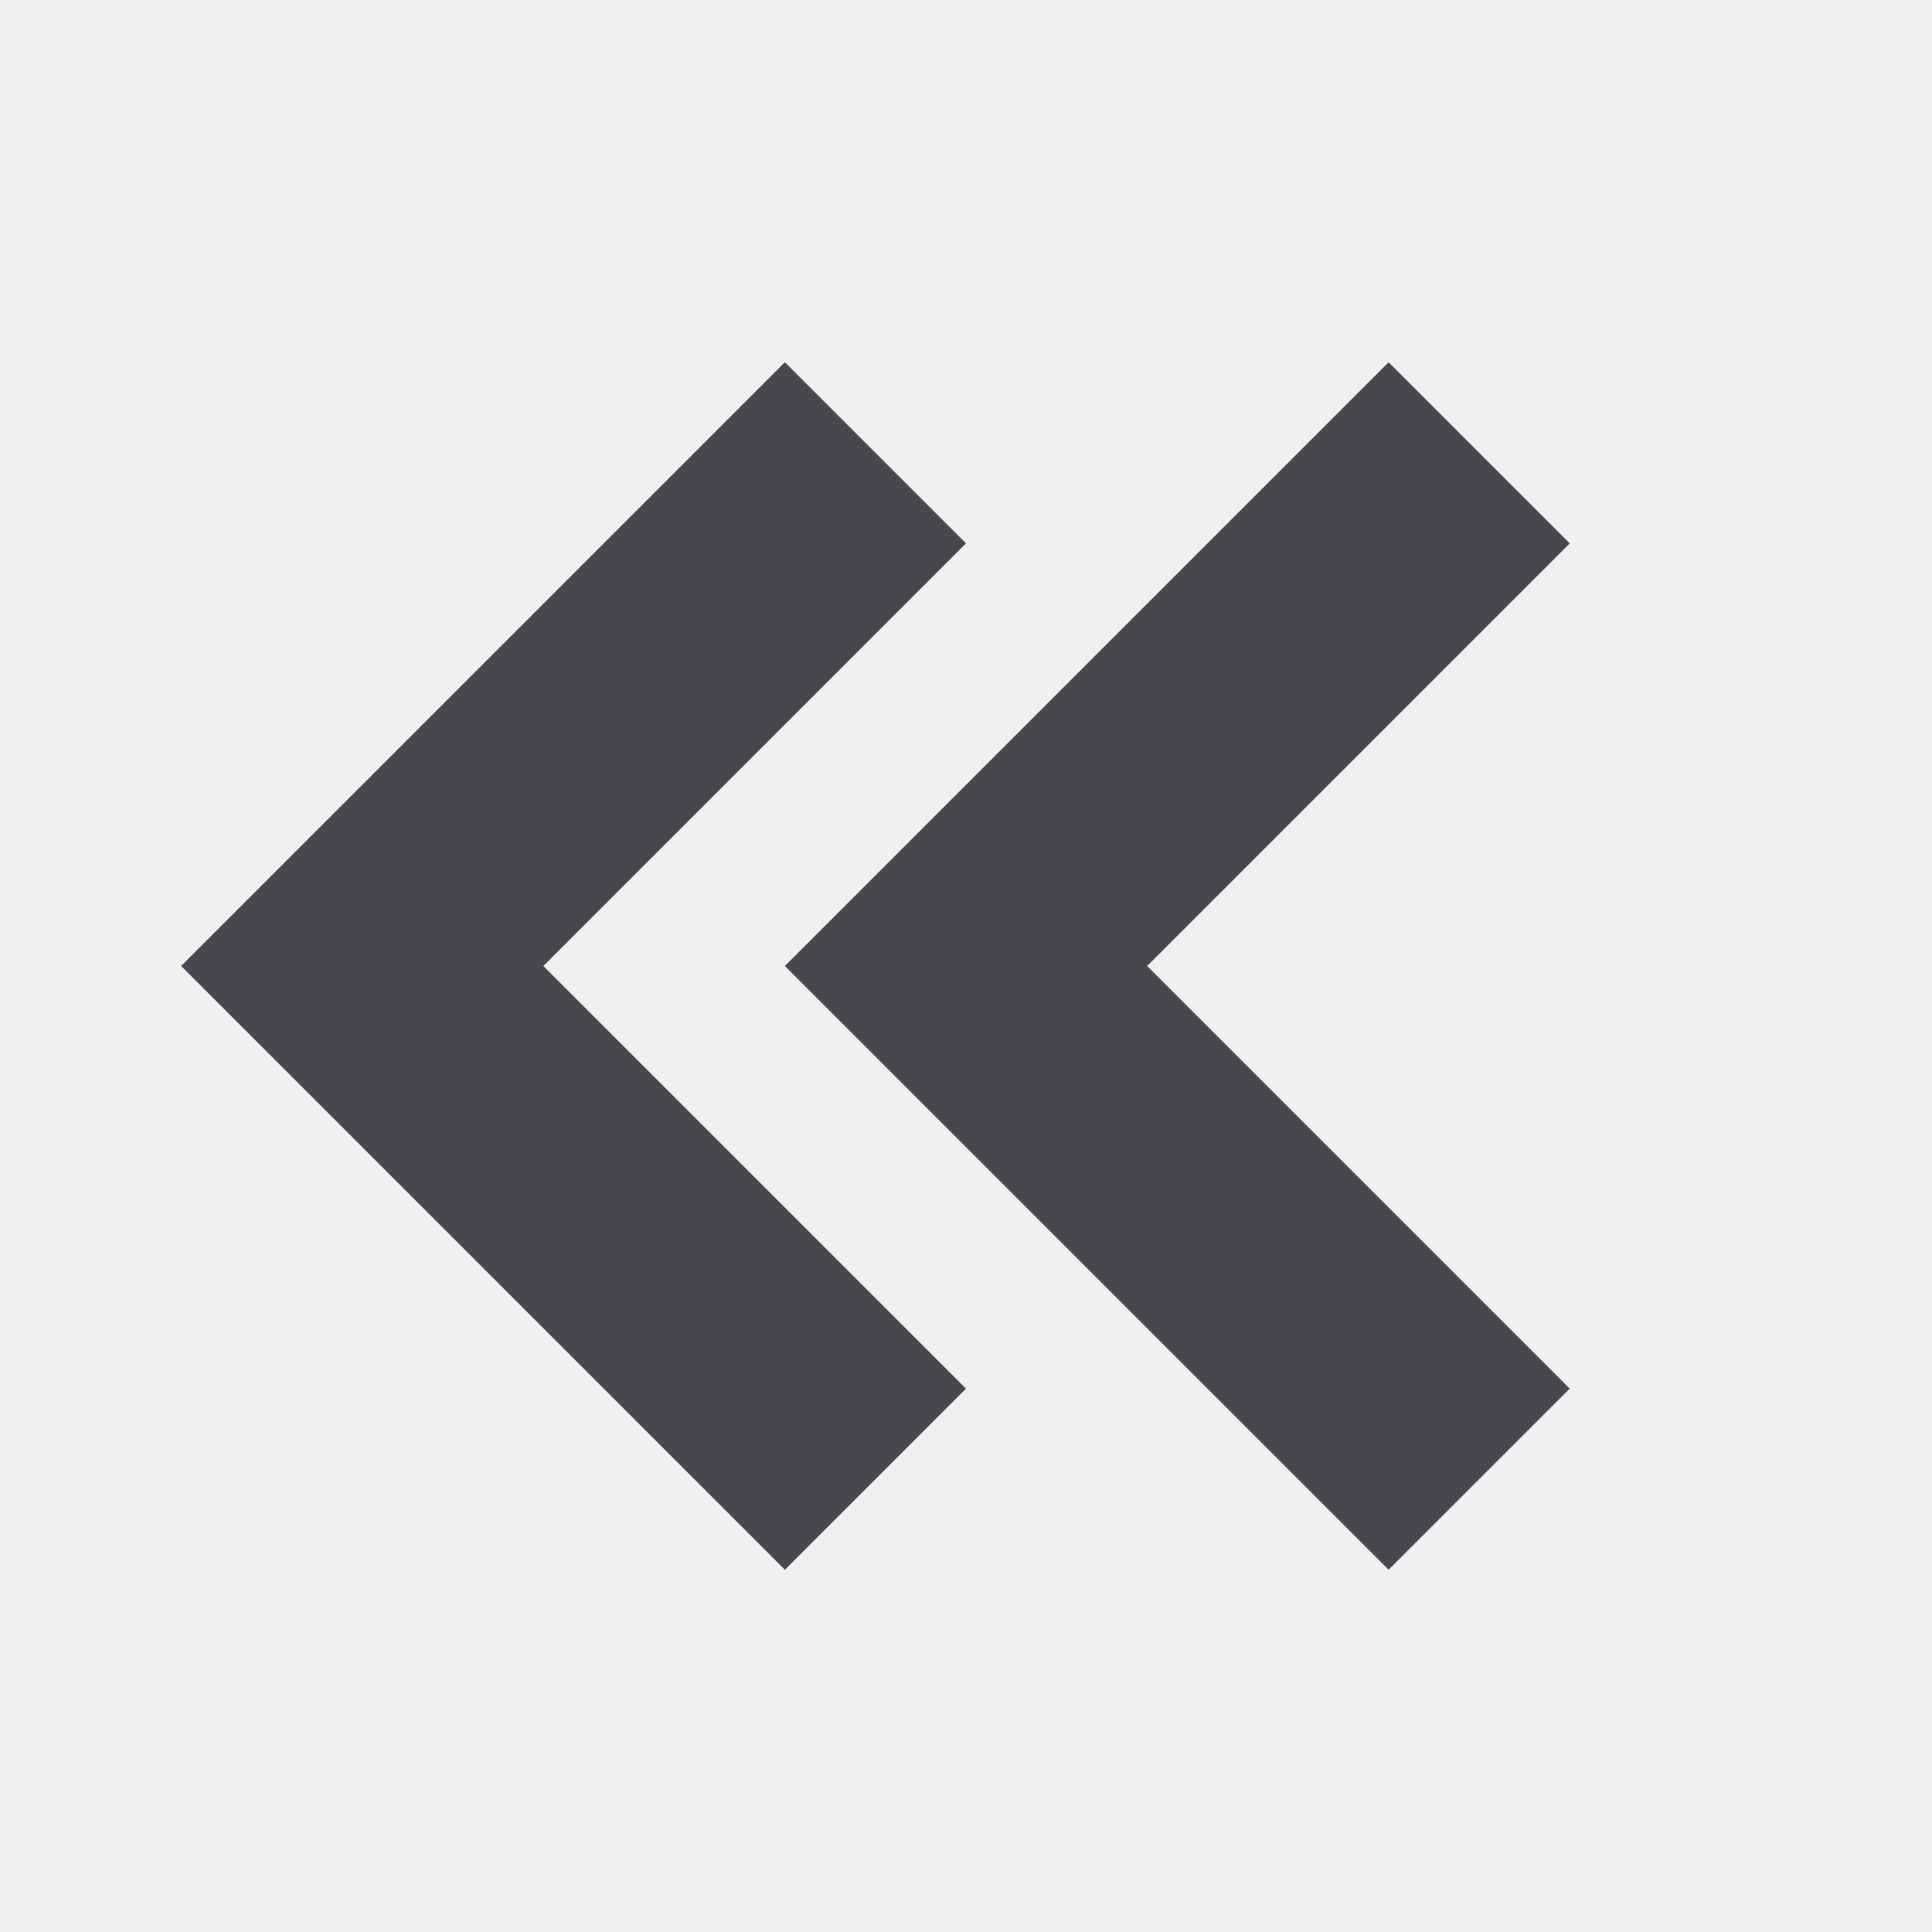
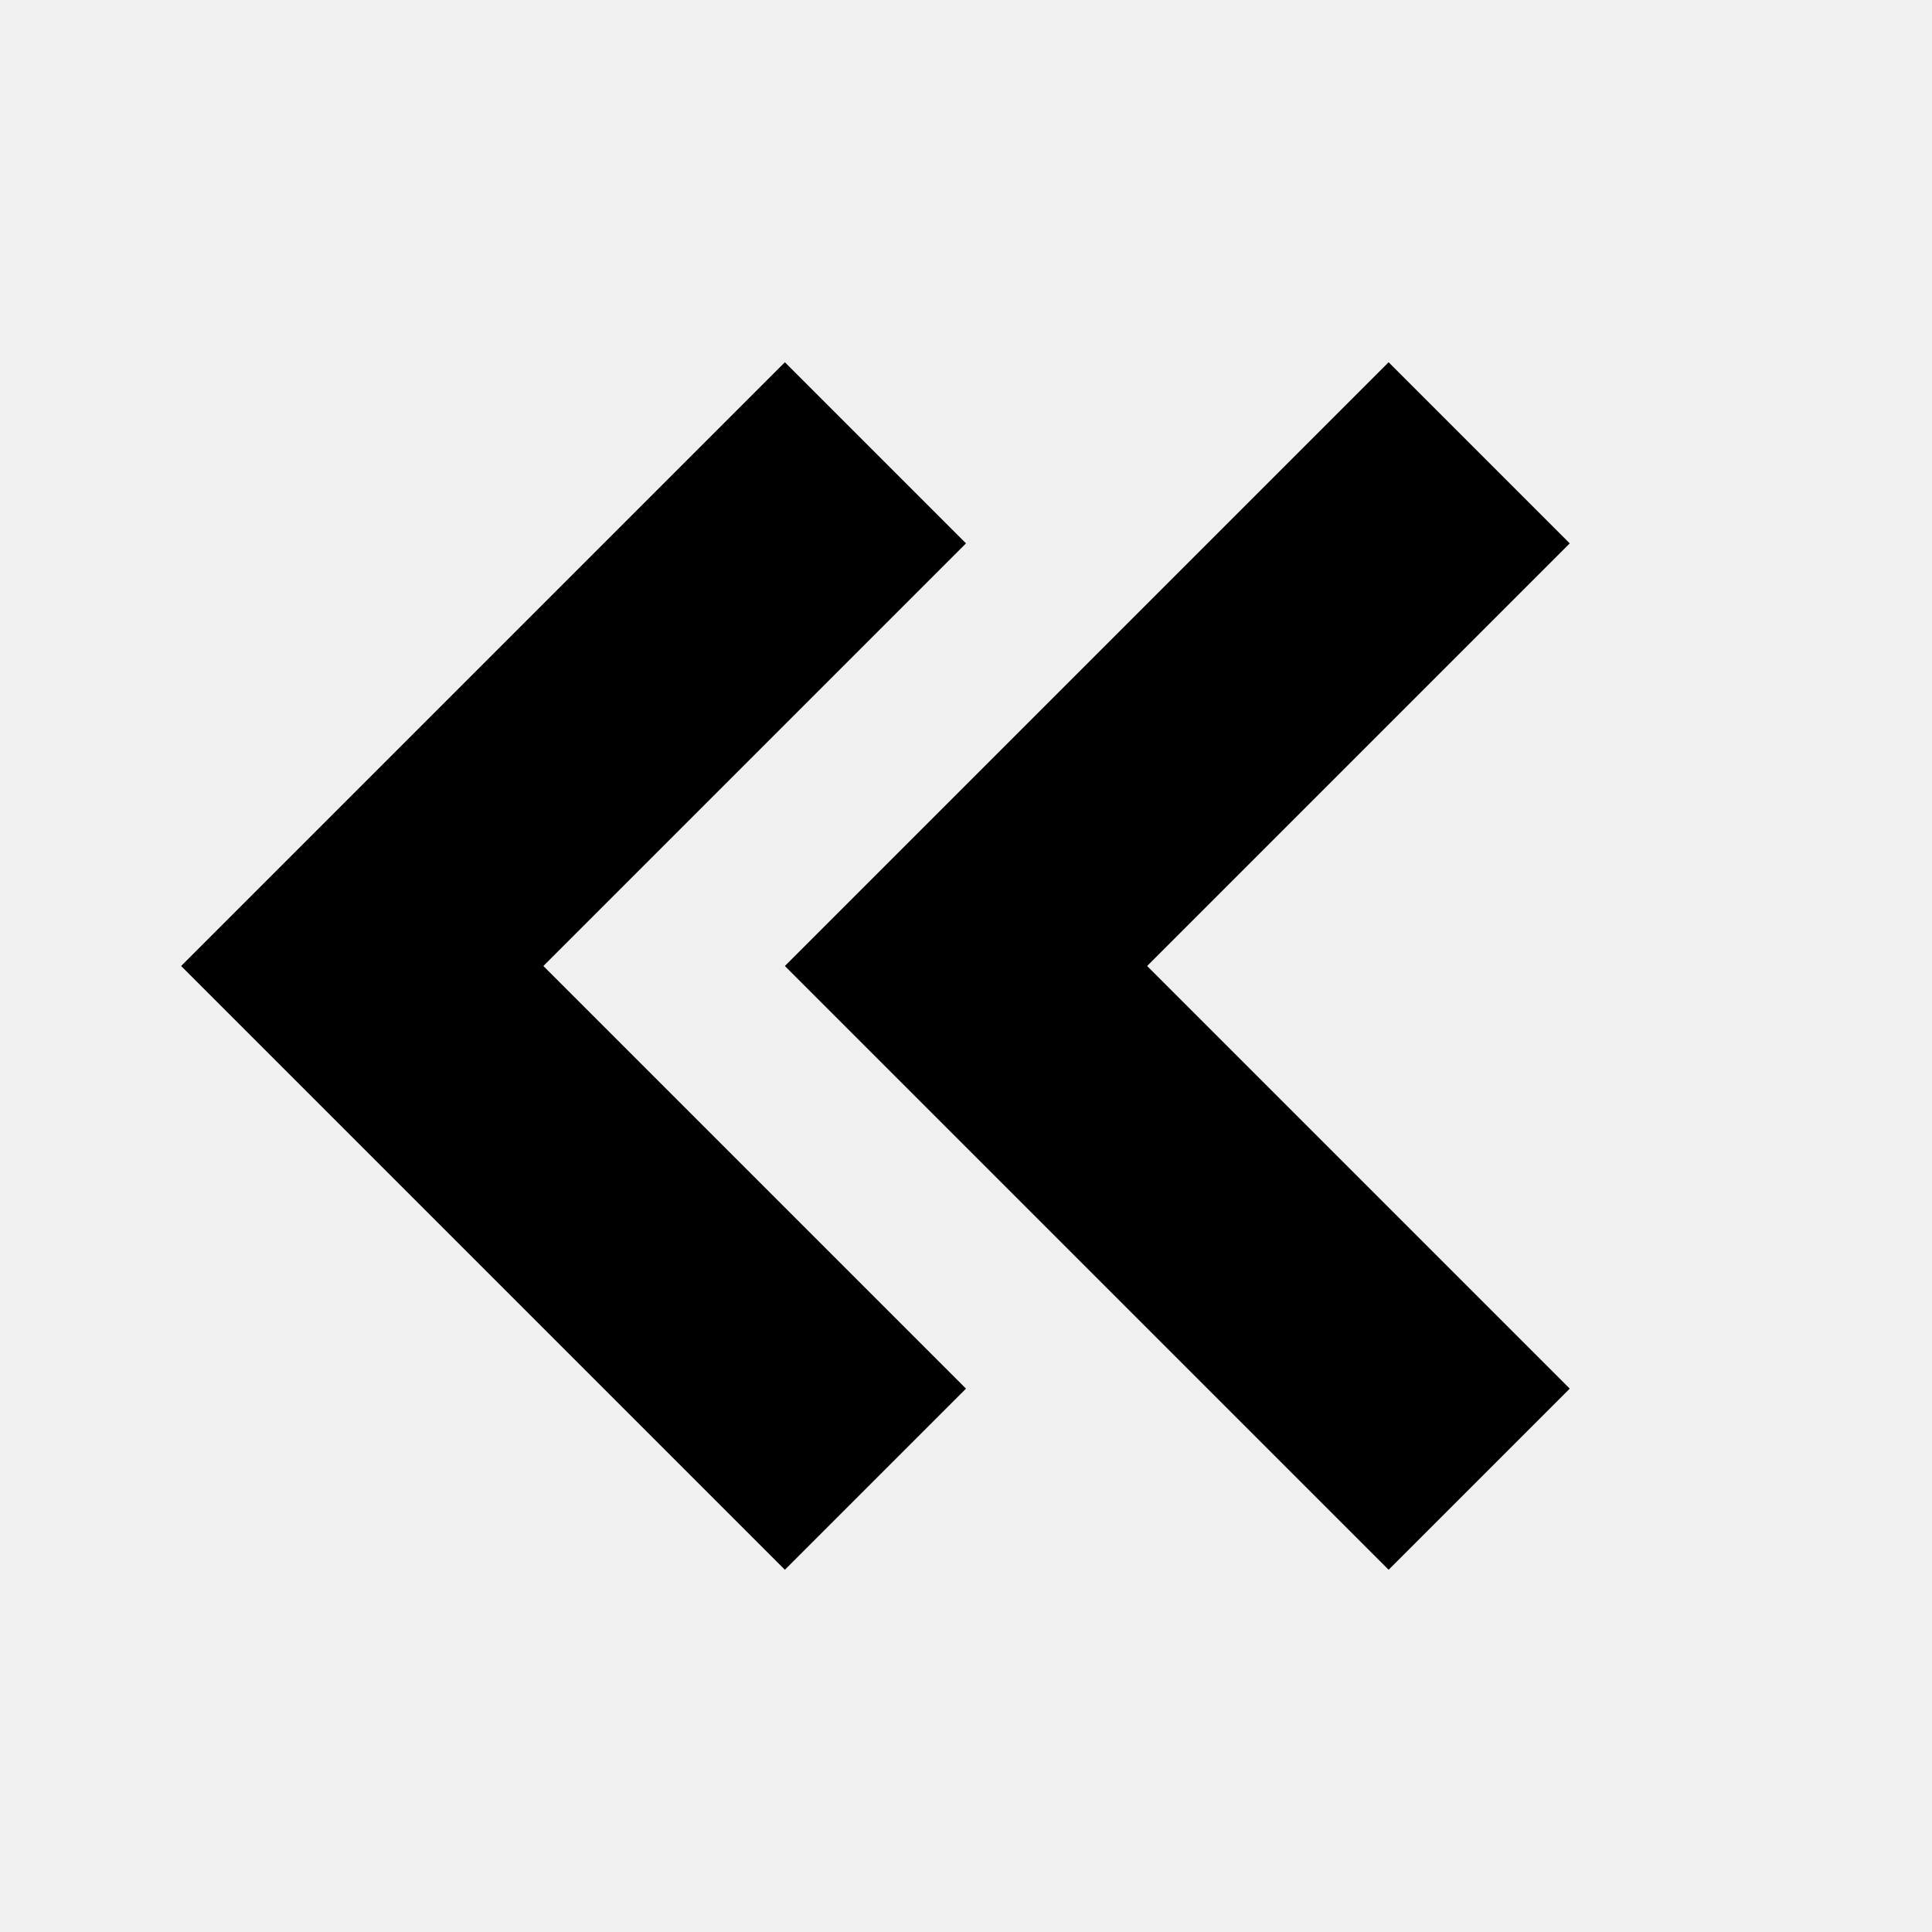
- <svg xmlns="http://www.w3.org/2000/svg" xmlns:xlink="http://www.w3.org/1999/xlink" width="16px" height="16px" viewBox="0 0 16 16" version="1.1">
-   <defs>
-     <path d="M8,4.5 L4.5,8 L8,11.5 L6.5,13 L1.5,8 L6.5,3 L8,4.5 Z M13,4.5 L9.5,8 L13,11.5 L11.5,13 L6.5,8 L11.5,3 L13,4.5 Z" id="path-1" />
-   </defs>
-   <g id="Final---SVGs-for-Harry" stroke="none" stroke-width="1" fill="none" fill-rule="evenodd">
-     <g id="Double-Chevron-Left">
-       <mask id="mask-2" fill="white">
-         <use xlink:href="#path-1" />
-       </mask>
-       <use fill="#48464F" fill-rule="nonzero" xlink:href="#path-1" />
+ <svg xmlns="http://www.w3.org/2000/svg" width="16px" height="16px" viewBox="0 0 16 16" version="1.1">
+   <defs />
+   <g id="Page-1" stroke="none" stroke-width="1" fill="none" fill-rule="evenodd">
+     <g id="double-chevron-left" fill-rule="nonzero" fill="#000000">
+       <path d="M8,4.5 L4.5,8 L8,11.5 L6.5,13 L1.5,8 L6.5,3 L8,4.5 Z M13,4.5 L9.5,8 L13,11.5 L11.5,13 L6.5,8 L11.5,3 L13,4.5 Z" id="Double-Chevron-Left" />
    </g>
  </g>
</svg>
